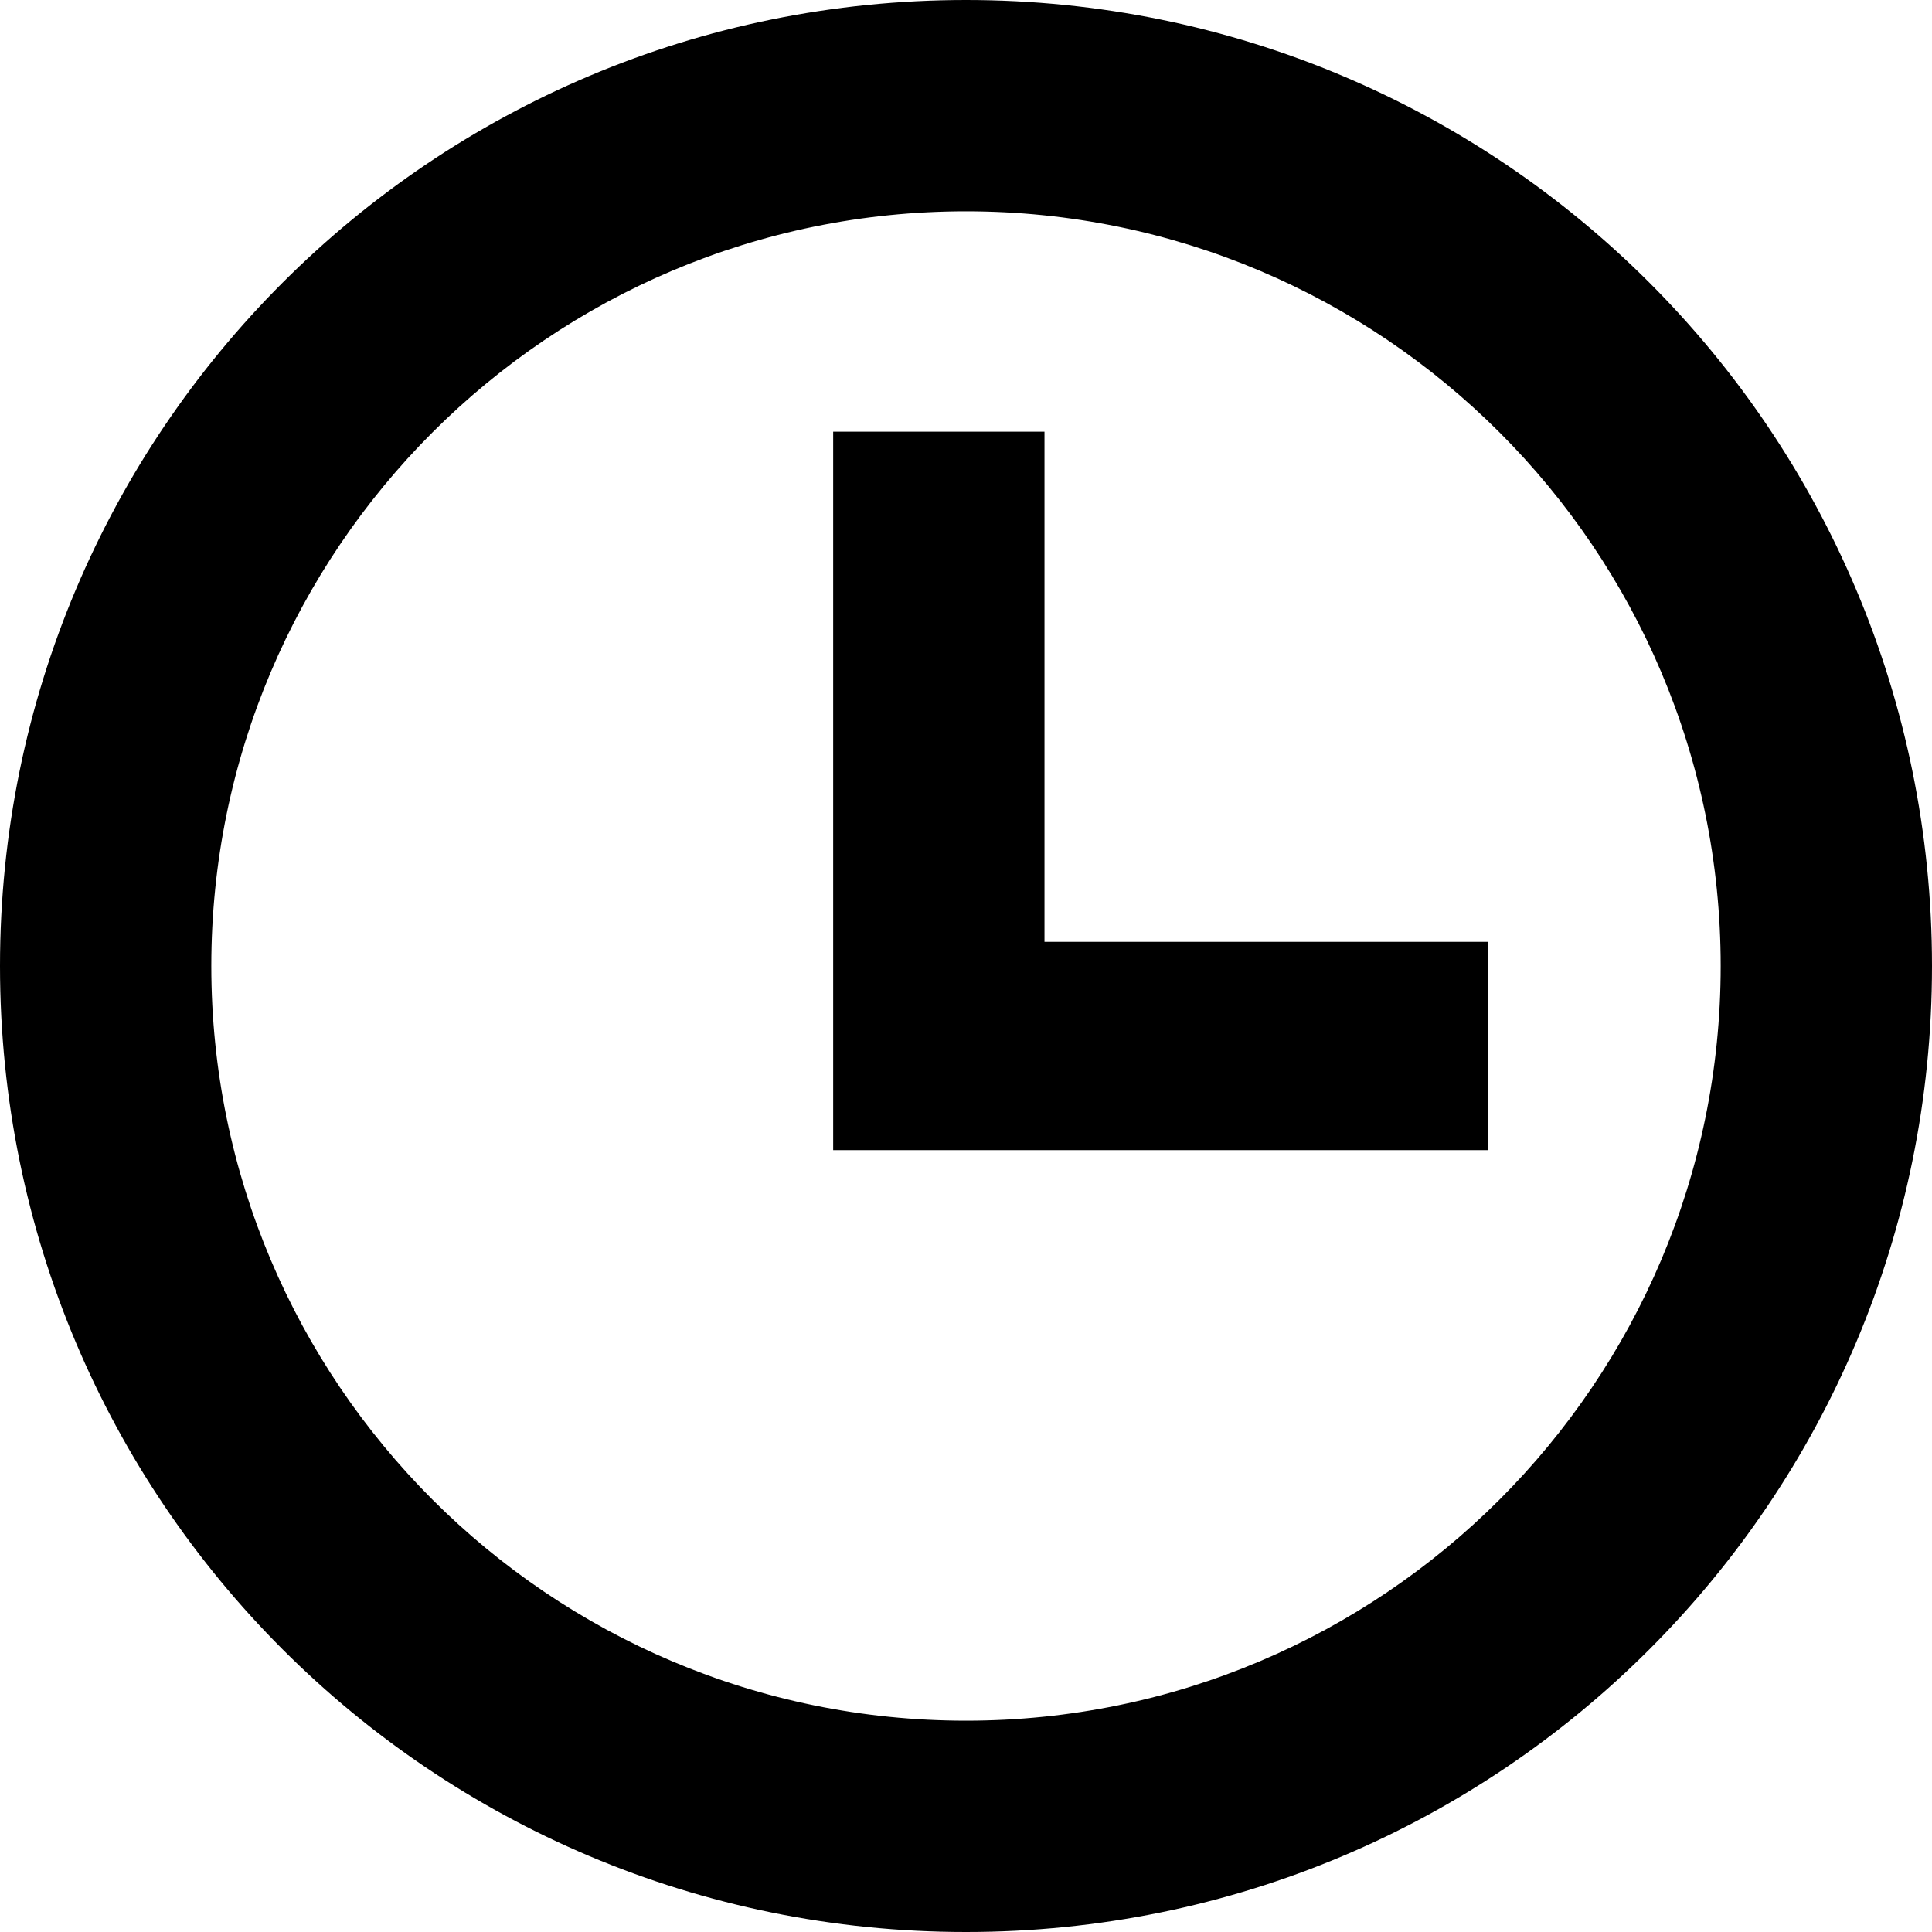
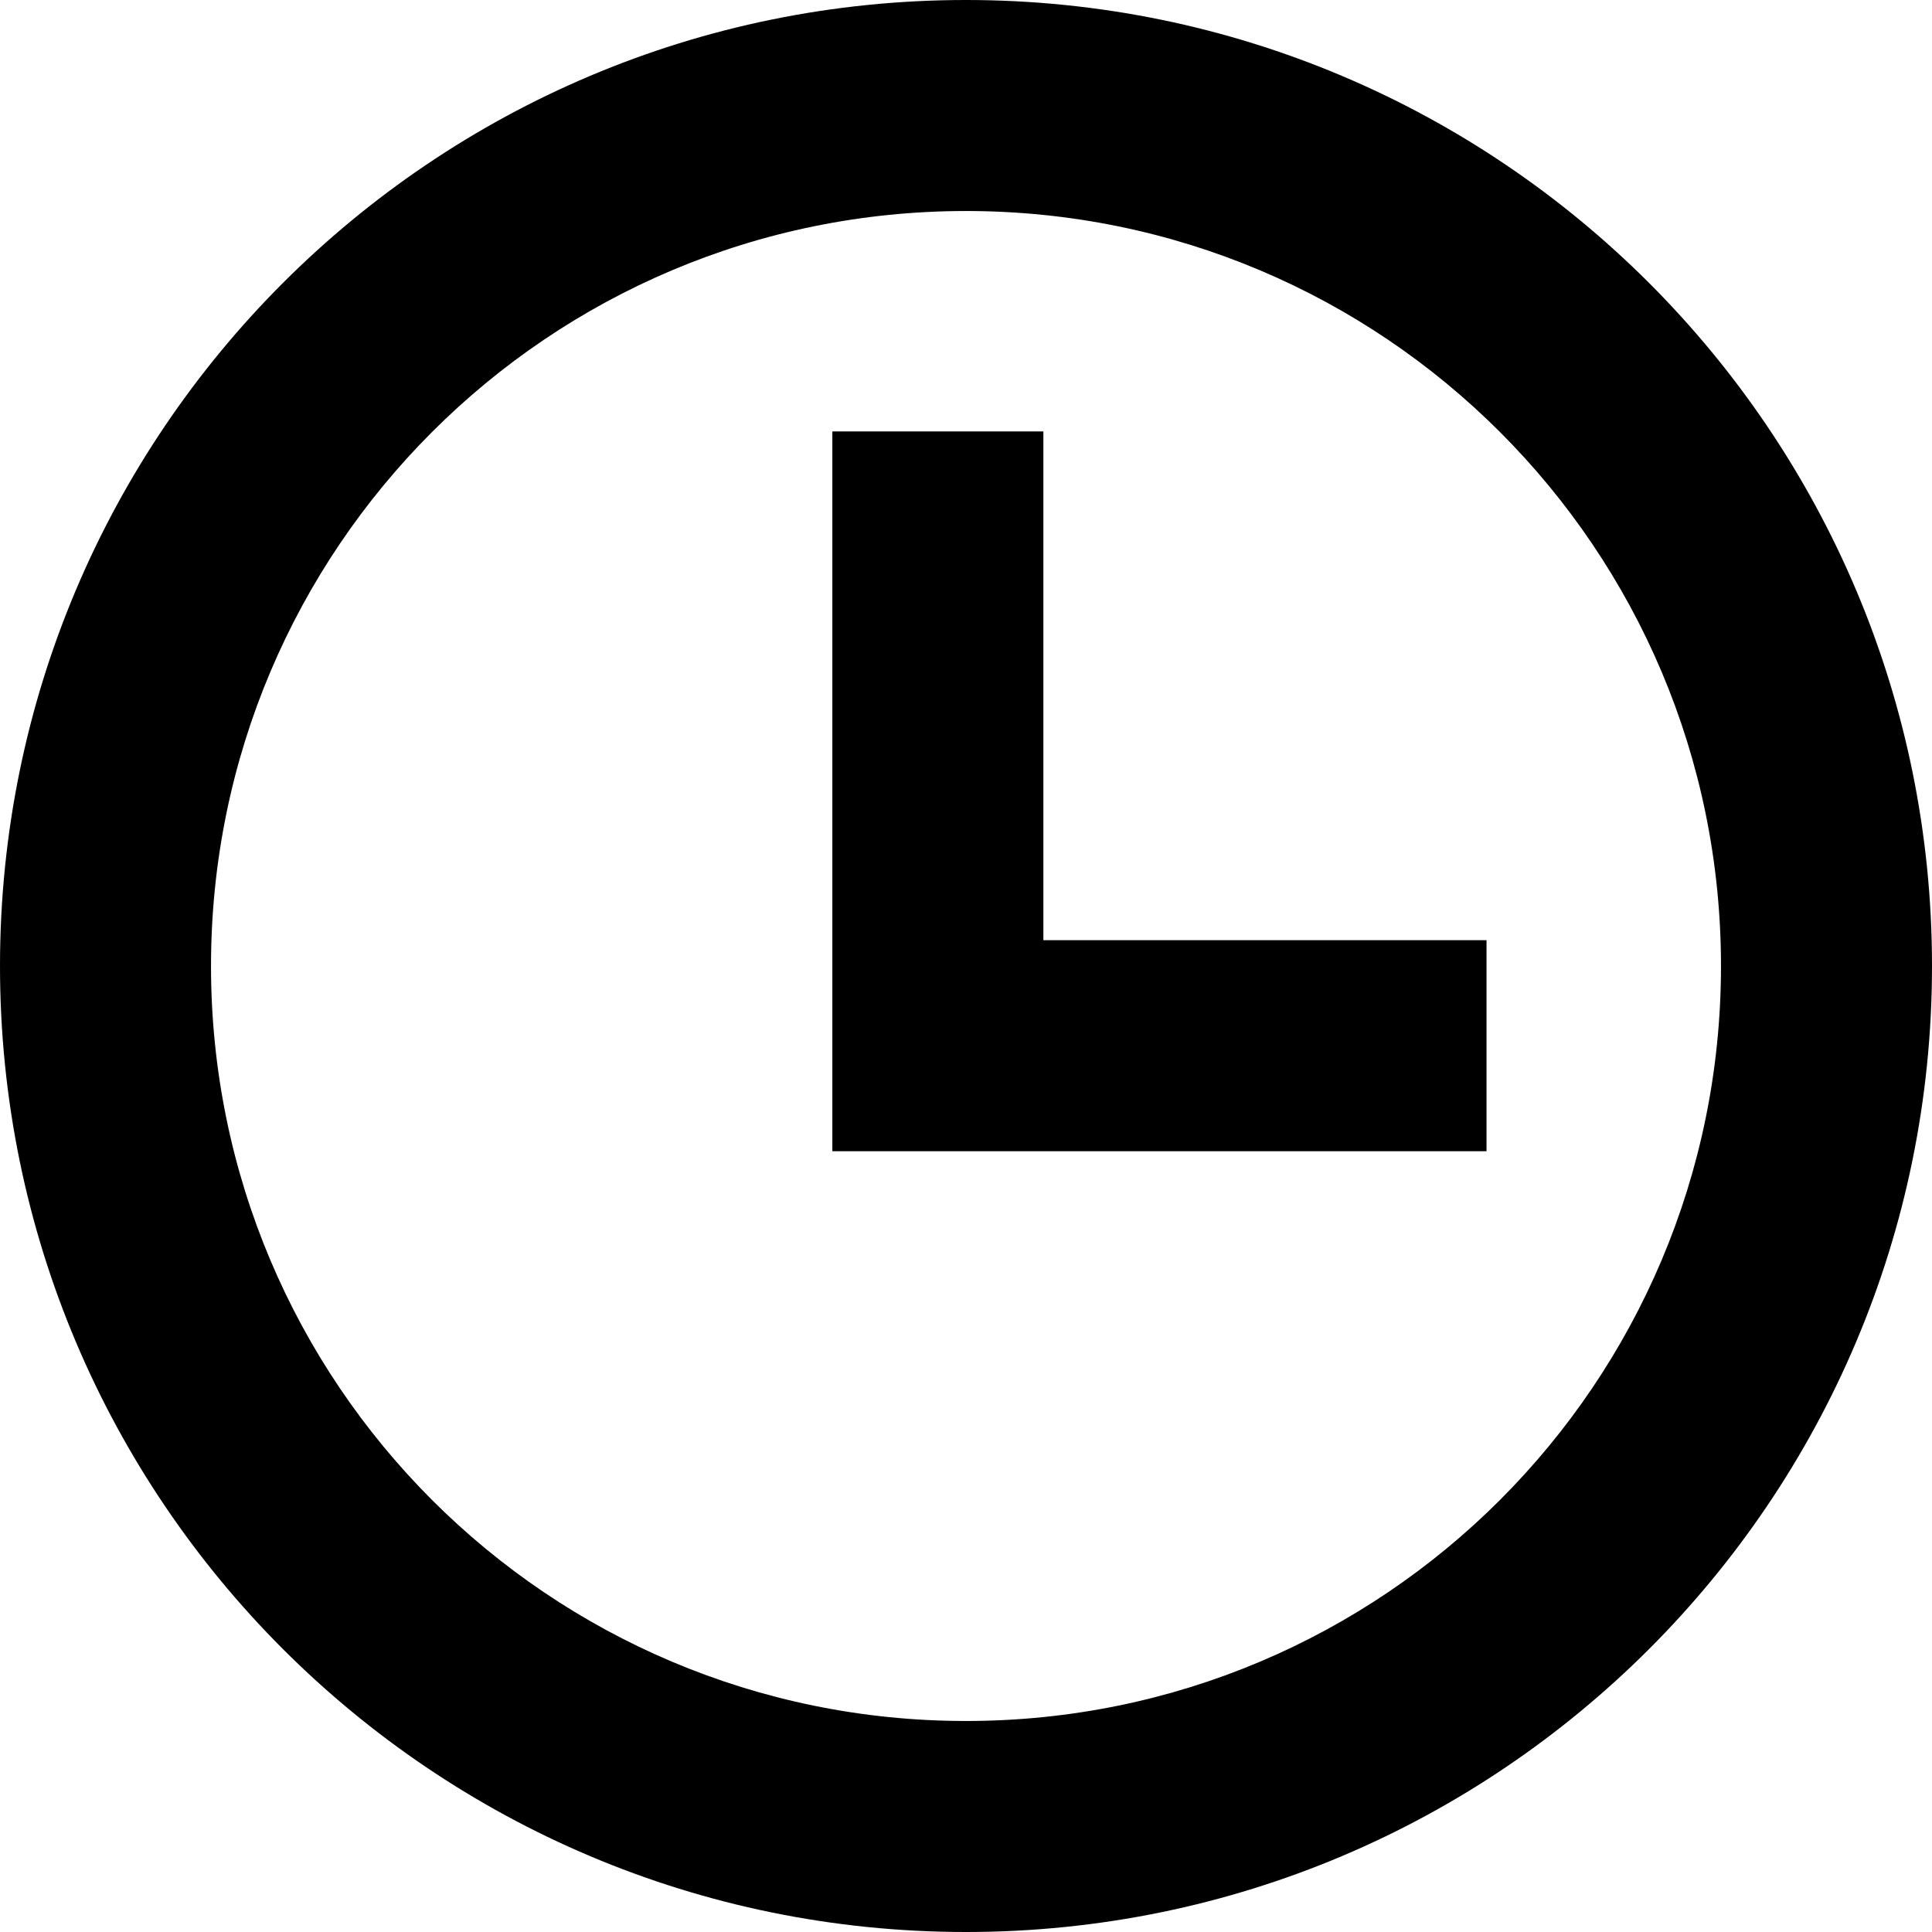
- <svg xmlns="http://www.w3.org/2000/svg" version="1.1" id="Layer_1" x="0px" y="0px" viewBox="0 0 64 64" enable-background="new 0 0 64 64" xml:space="preserve">
-   <path id="time-icon" d="M49.2,38.1H27.6V14.3h7v16.9h14.7V38.1z M32,7C18.2,7,7,18.2,7,32c0,13.8,11.2,25,25,25  c13.8,0,25-11.2,25-25C57,18.2,45.8,7,32,7 M32,0c17.7,0,32,14.3,32,32S49.7,64,32,64S0,49.7,0,32S14.3,0,32,0z" />
+ <svg xmlns="http://www.w3.org/2000/svg" version="1.1" id="Layer_1" x="0px" y="0px" width="64px" height="64px" viewBox="224 224 64 64" enable-background="new 224 224 64 64" xml:space="preserve">
+   <path id="time-icon" d="M273.243,262.136h-21.67v-23.845h6.99v16.854h14.68V262.136z M256,230.99  c-13.824,0-25.01,11.188-25.01,25.01c0,13.824,11.188,25.01,25.01,25.01c13.824,0,25.01-11.188,25.01-25.01  C281.01,242.176,269.822,230.99,256,230.99 M256,224c17.673,0,32,14.327,32,32s-14.327,32-32,32s-32-14.327-32-32  S238.327,224,256,224z" />
</svg>
